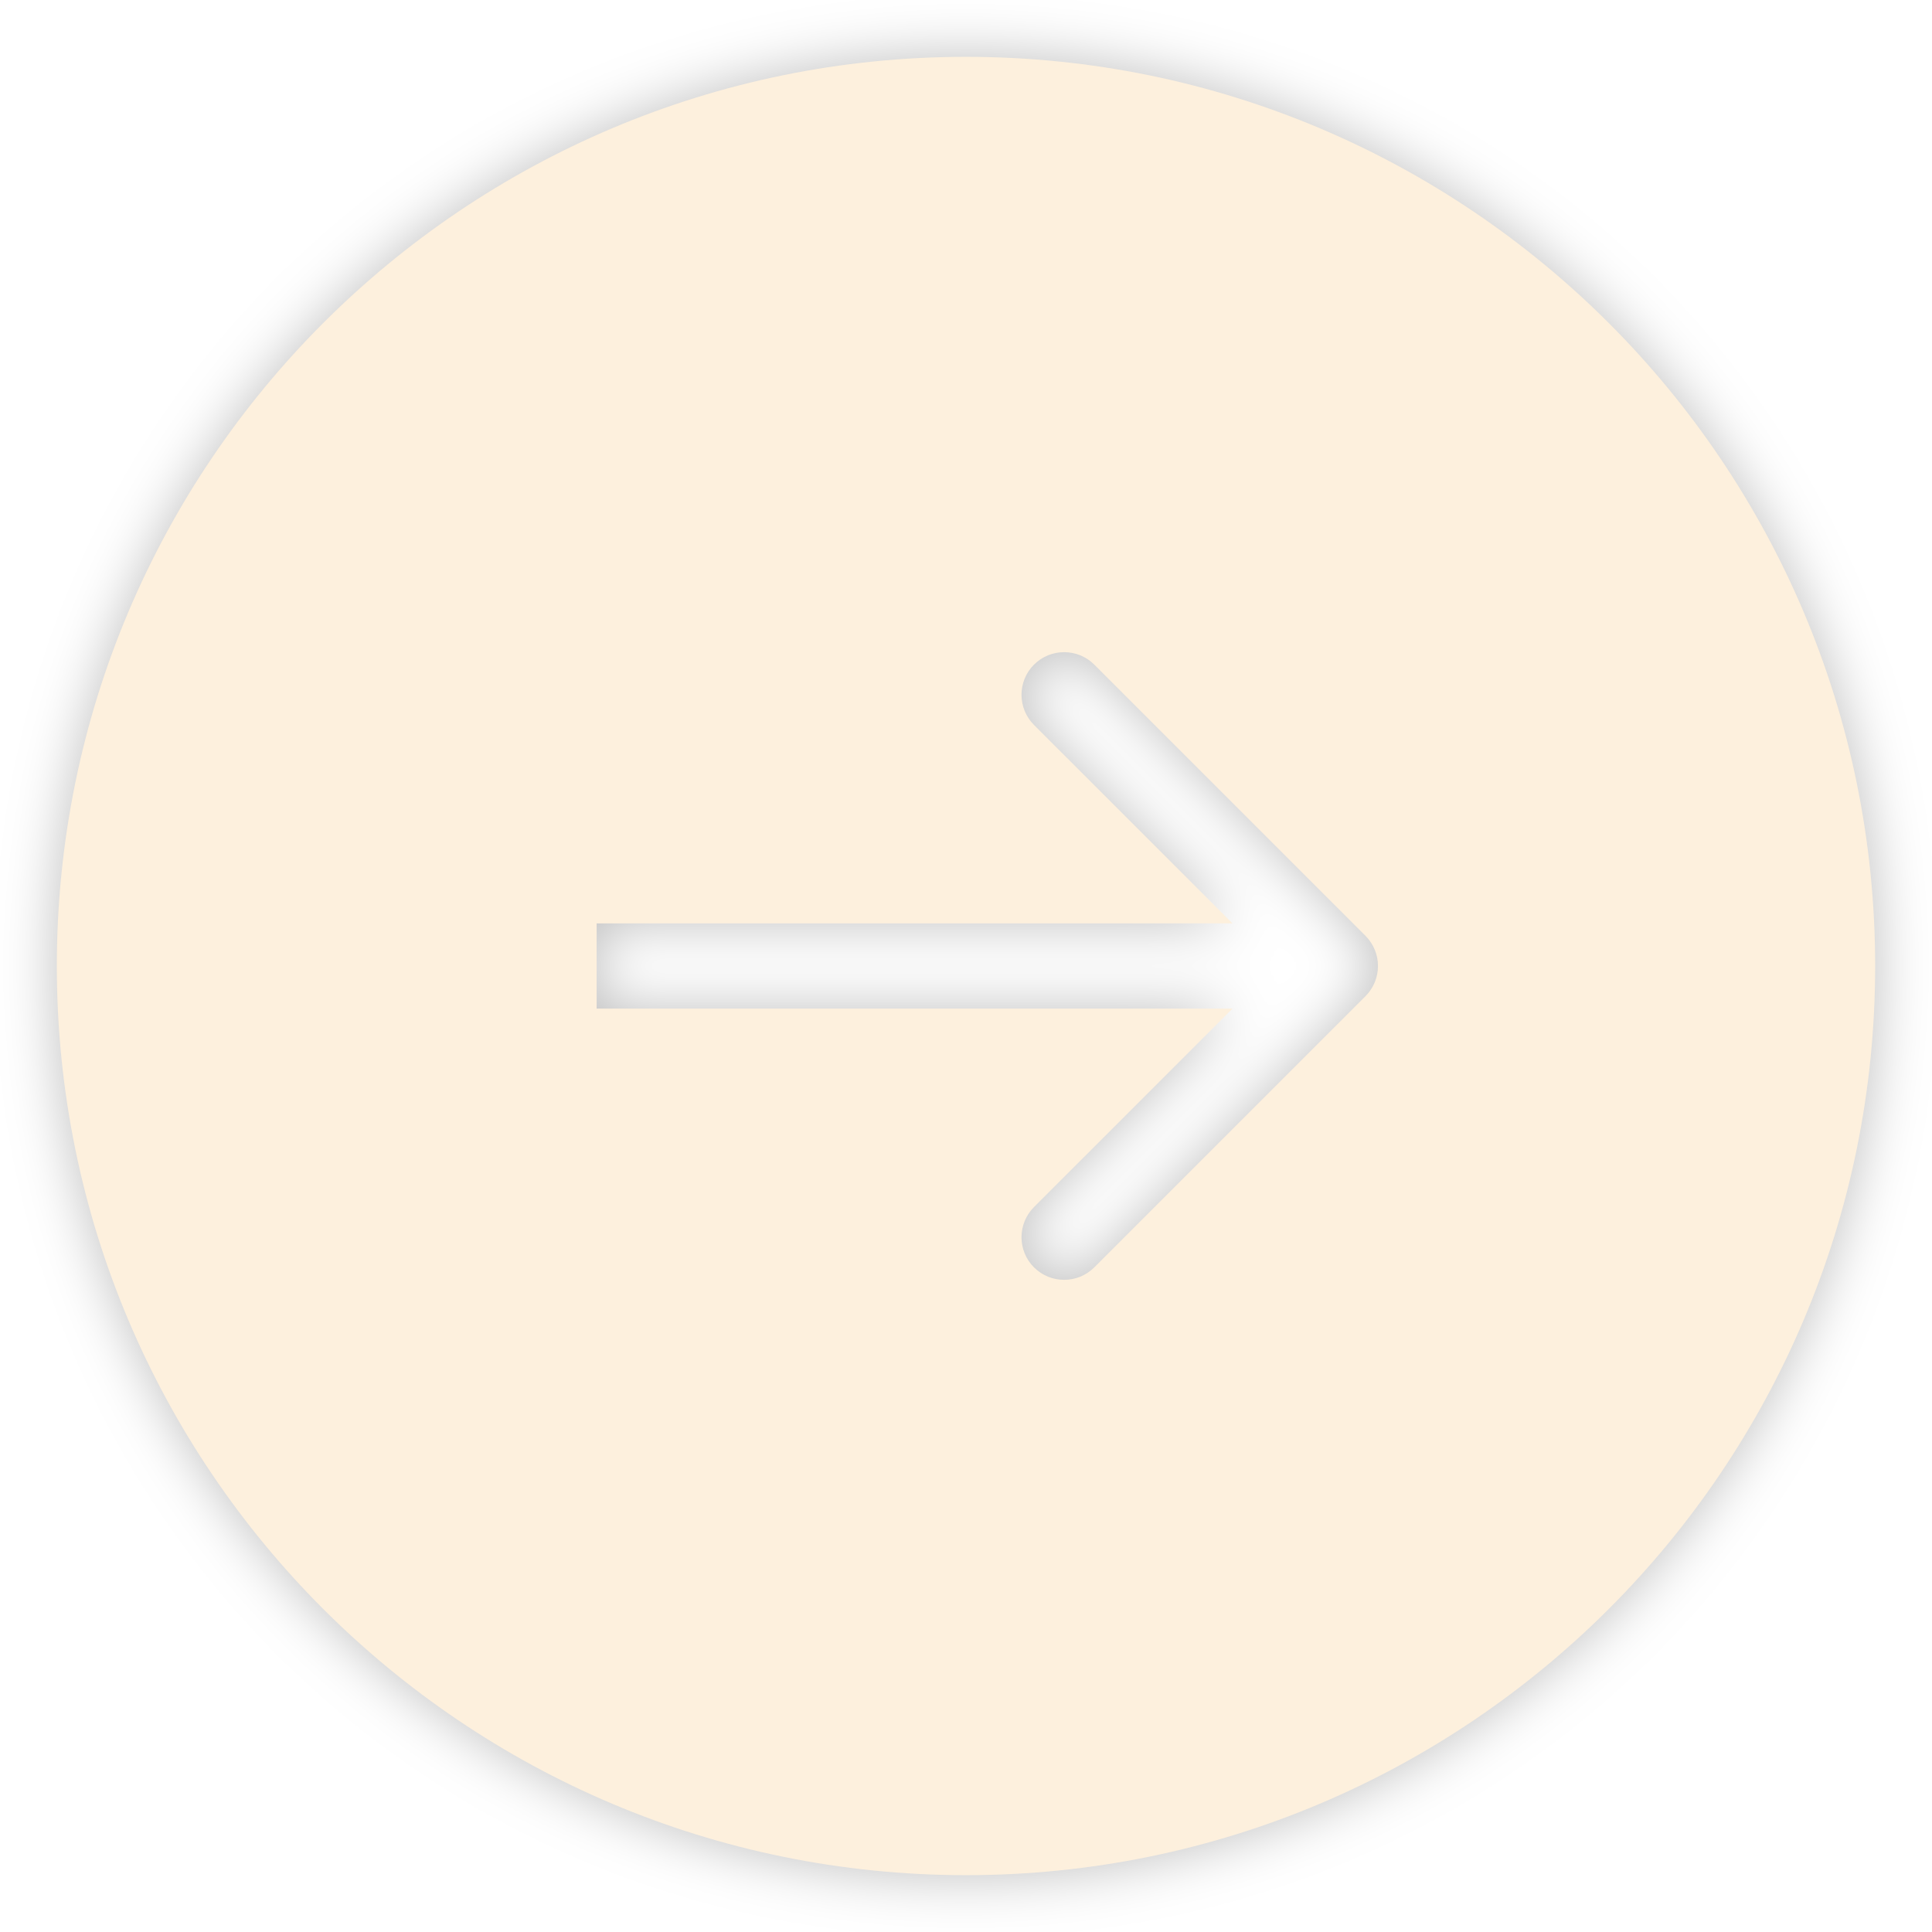
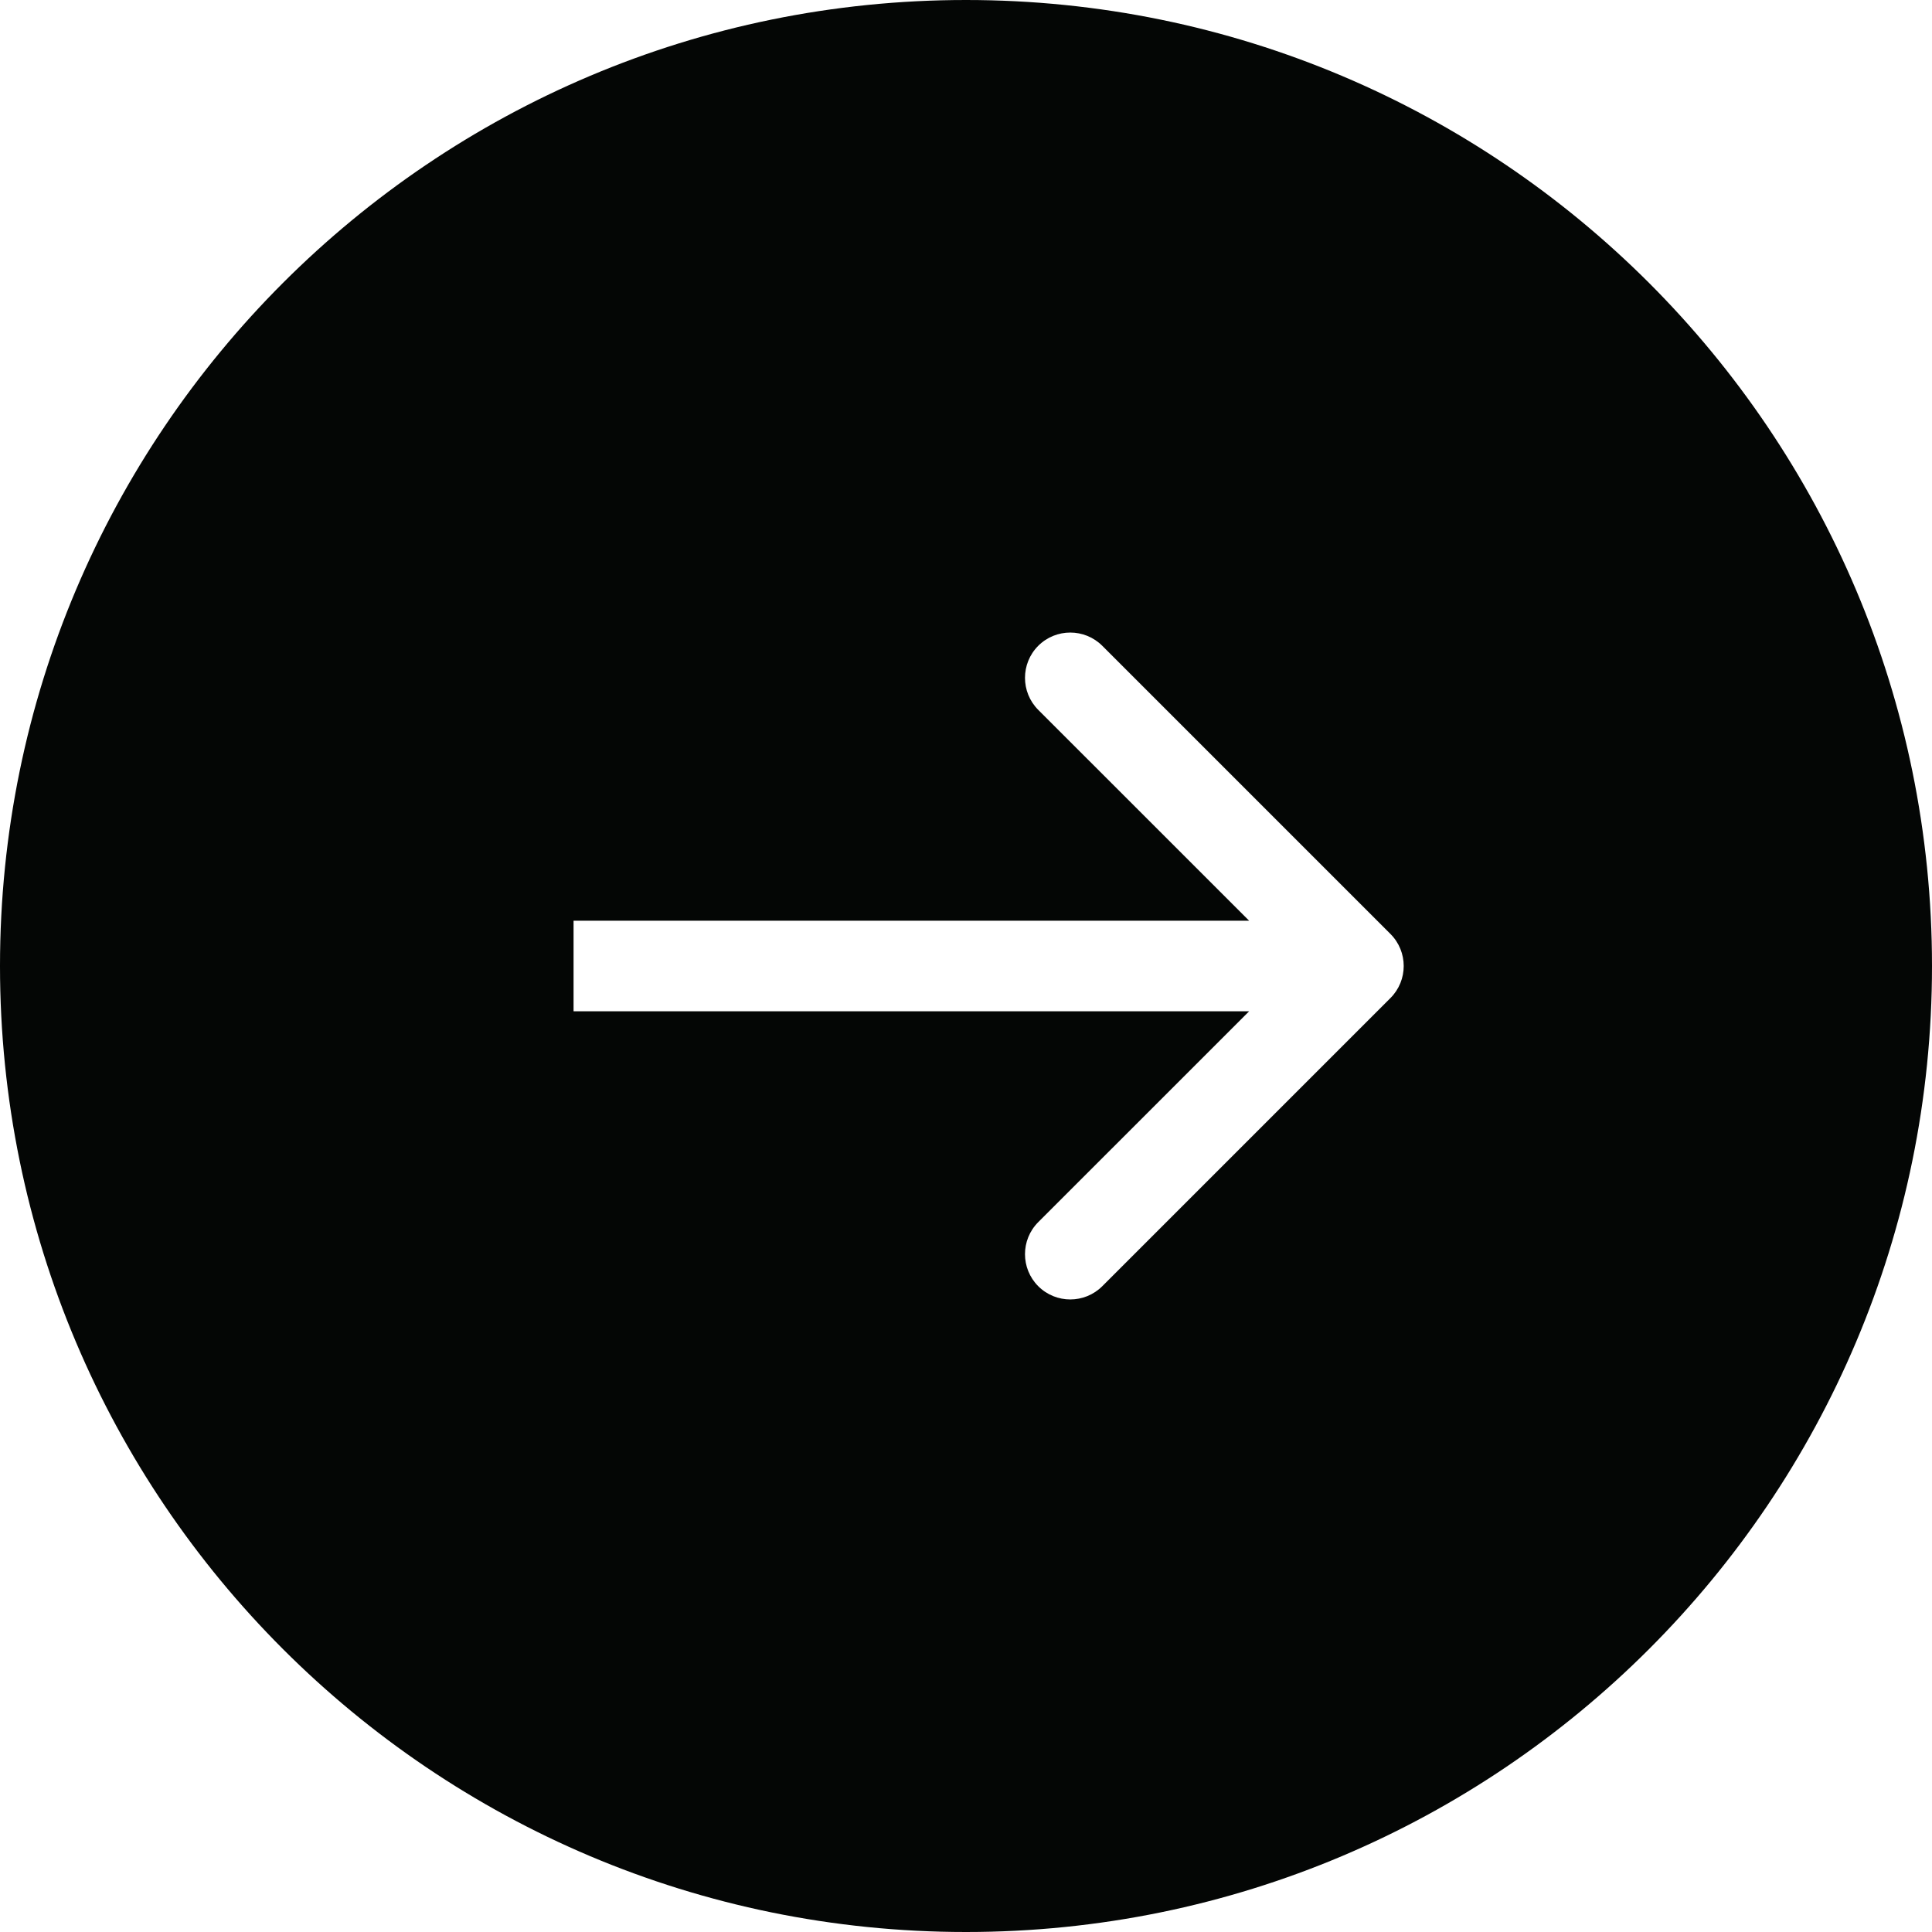
- <svg xmlns="http://www.w3.org/2000/svg" width="68" height="68" viewBox="0 0 68 68" fill="none">
-   <g filter="url(#filter0_d)">
-     <path fill-rule="evenodd" clip-rule="evenodd" d="M34 66C51.673 66 66 51.673 66 34C66 16.327 51.673 2 34 2C16.327 2 2 16.327 2 34C2 51.673 16.327 66 34 66ZM48.061 32.939L38.515 23.393C37.929 22.808 36.979 22.808 36.393 23.393C35.808 23.979 35.808 24.929 36.393 25.515L43.379 32.5H21V35.5H43.379L36.393 42.485C35.808 43.071 35.808 44.021 36.393 44.607C36.979 45.192 37.929 45.192 38.515 44.607L48.061 35.061C48.646 34.475 48.646 33.525 48.061 32.939Z" fill="#FDF0DD" style="mix-blend-mode:hard-light" />
-   </g>
-   <defs>
-     <filter id="filter0_d" x="0" y="0" width="68" height="68" filterUnits="userSpaceOnUse" color-interpolation-filters="sRGB">
-       <feFlood flood-opacity="0" result="BackgroundImageFix" />
-       <feColorMatrix in="SourceAlpha" type="matrix" values="0 0 0 0 0 0 0 0 0 0 0 0 0 0 0 0 0 0 127 0" />
-       <feOffset />
-       <feGaussianBlur stdDeviation="1" />
-       <feColorMatrix type="matrix" values="0 0 0 0 0 0 0 0 0 0 0 0 0 0 0 0 0 0 0.25 0" />
-       <feBlend mode="normal" in2="BackgroundImageFix" result="effect1_dropShadow" />
-       <feBlend mode="normal" in="SourceGraphic" in2="effect1_dropShadow" result="shape" />
-     </filter>
-   </defs>
+ <svg xmlns="http://www.w3.org/2000/svg" width="64" height="64" viewBox="0 0 64 64" fill="none">
+   <path fill-rule="evenodd" clip-rule="evenodd" d="M32 64C49.673 64 64 49.673 64 32C64 14.327 49.673 0 32 0C14.327 0 0 14.327 0 32C0 49.673 14.327 64 32 64ZM46.061 30.939L36.515 21.393C35.929 20.808 34.979 20.808 34.393 21.393C33.808 21.979 33.808 22.929 34.393 23.515L41.379 30.5H19V33.5H41.379L34.393 40.485C33.808 41.071 33.808 42.021 34.393 42.607C34.979 43.192 35.929 43.192 36.515 42.607L46.061 33.061C46.646 32.475 46.646 31.525 46.061 30.939Z" fill="#040605" />
</svg>
